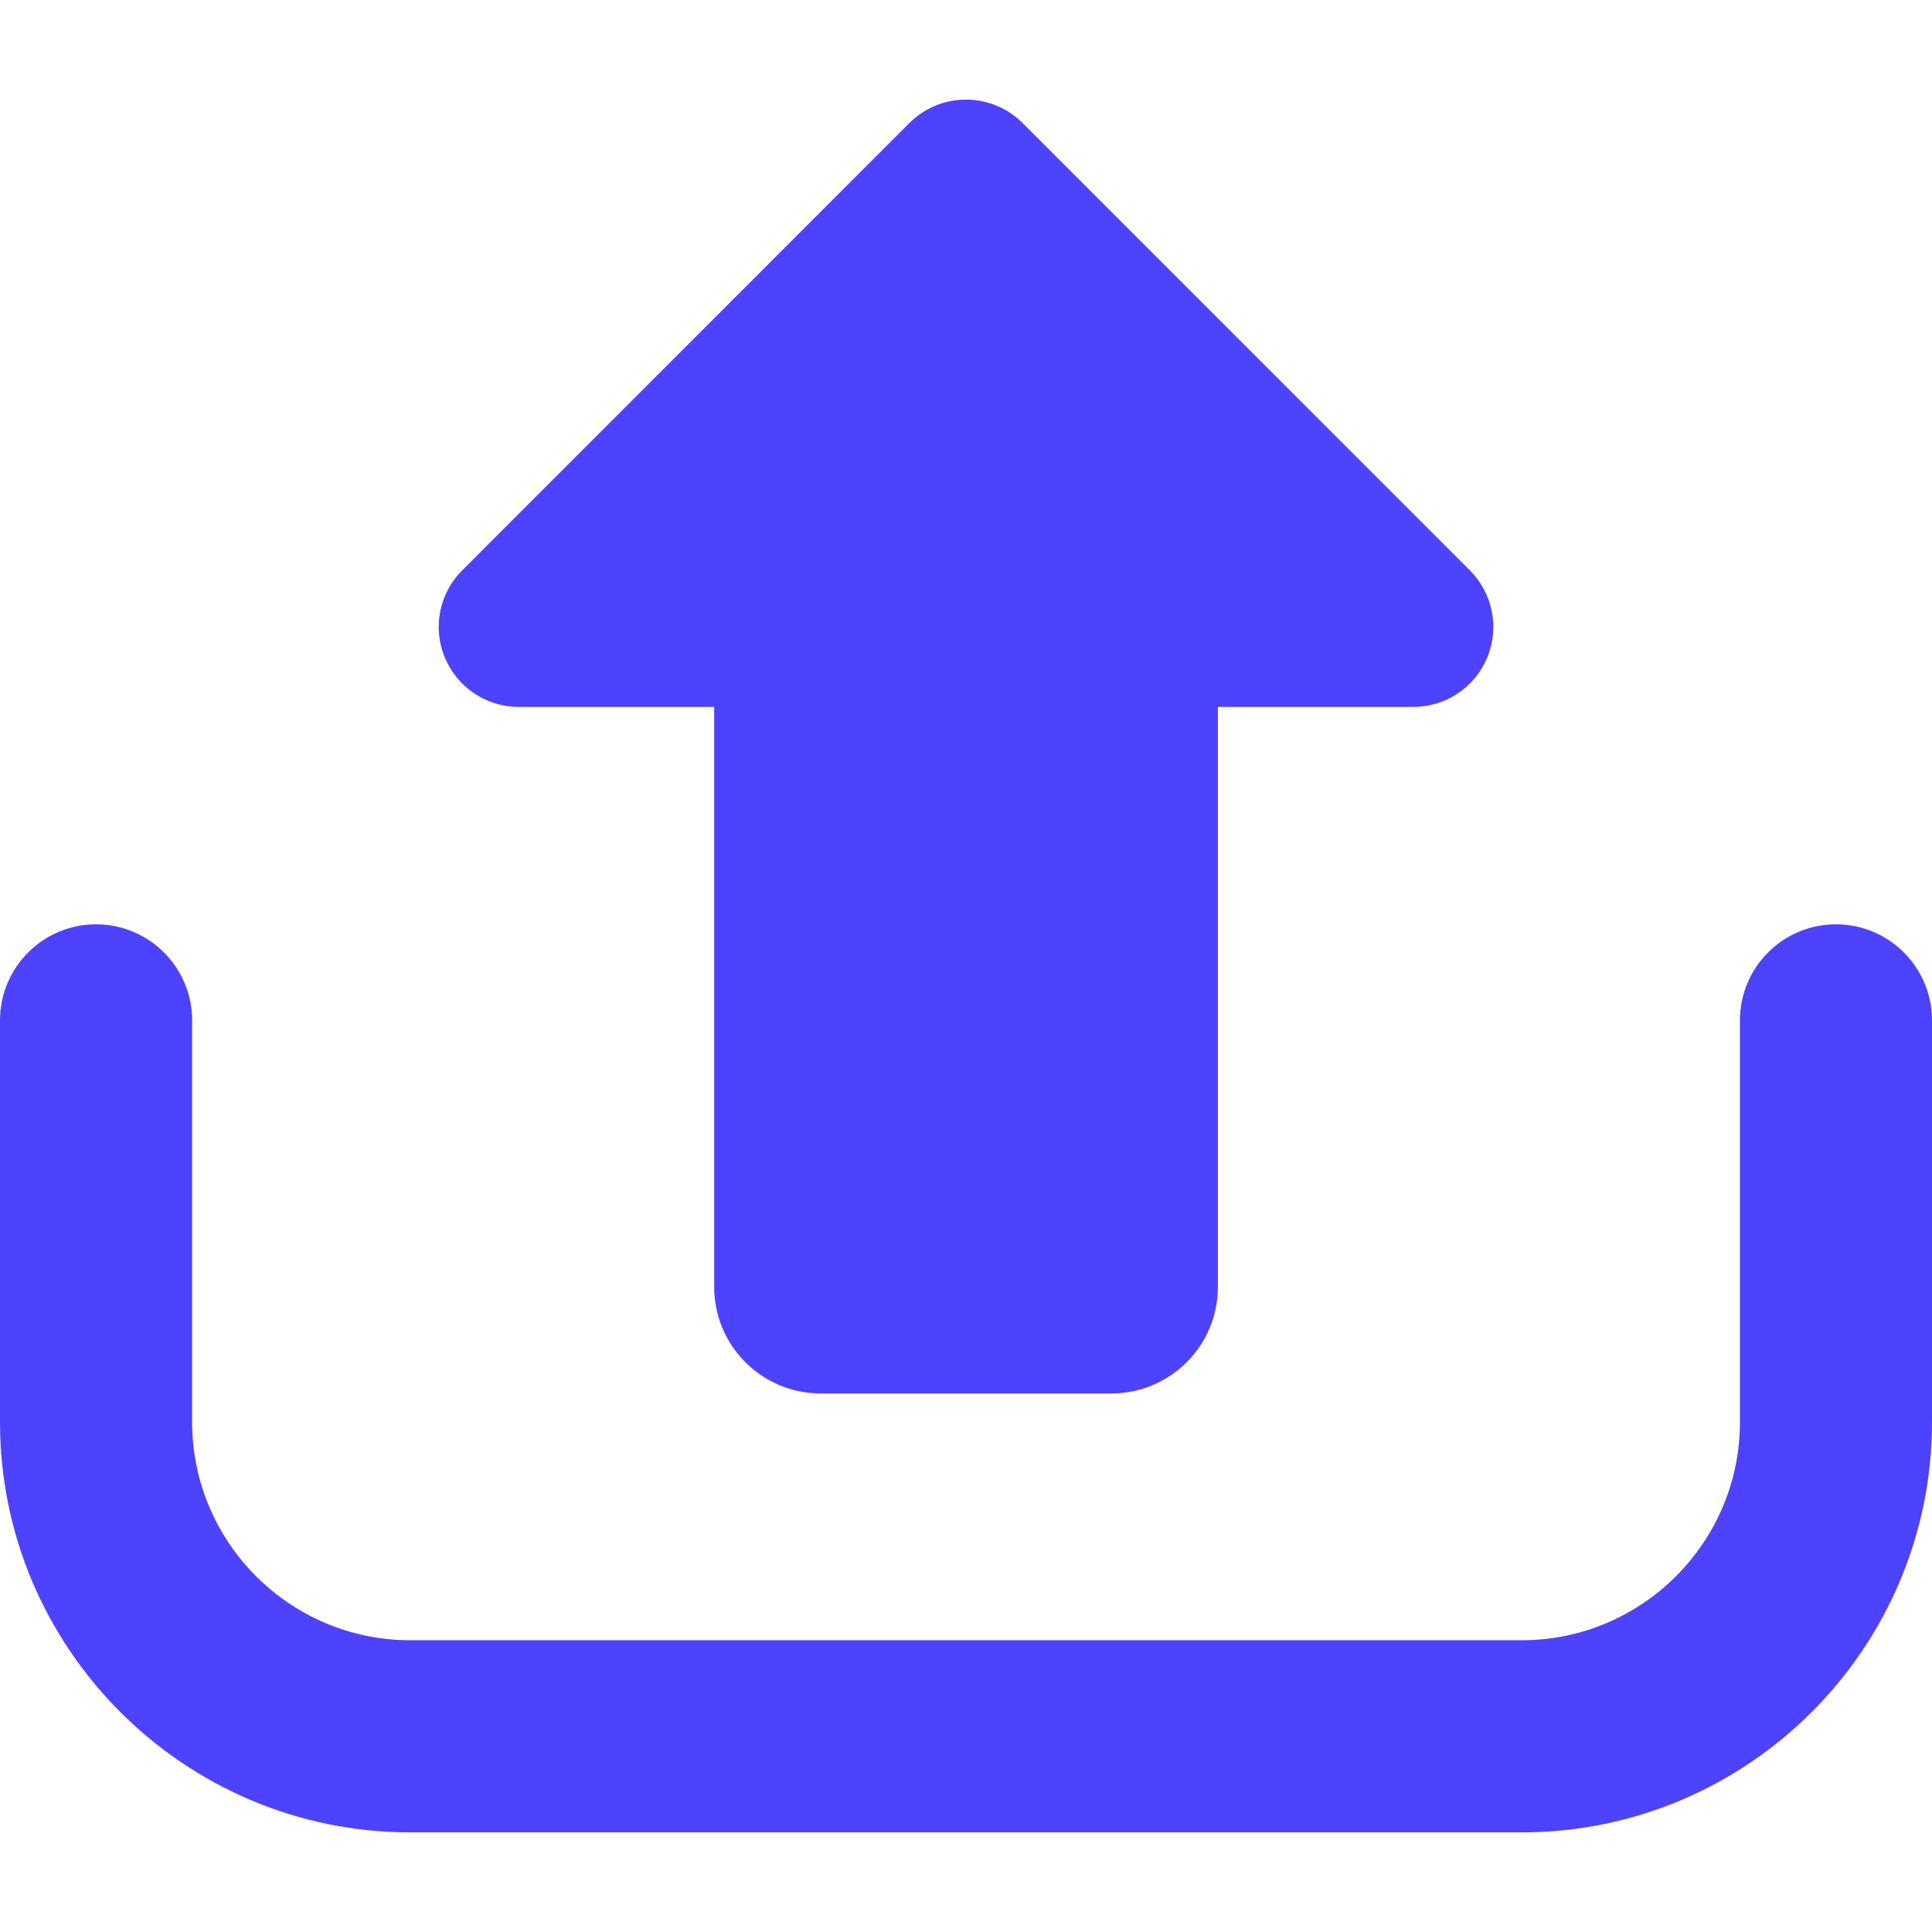
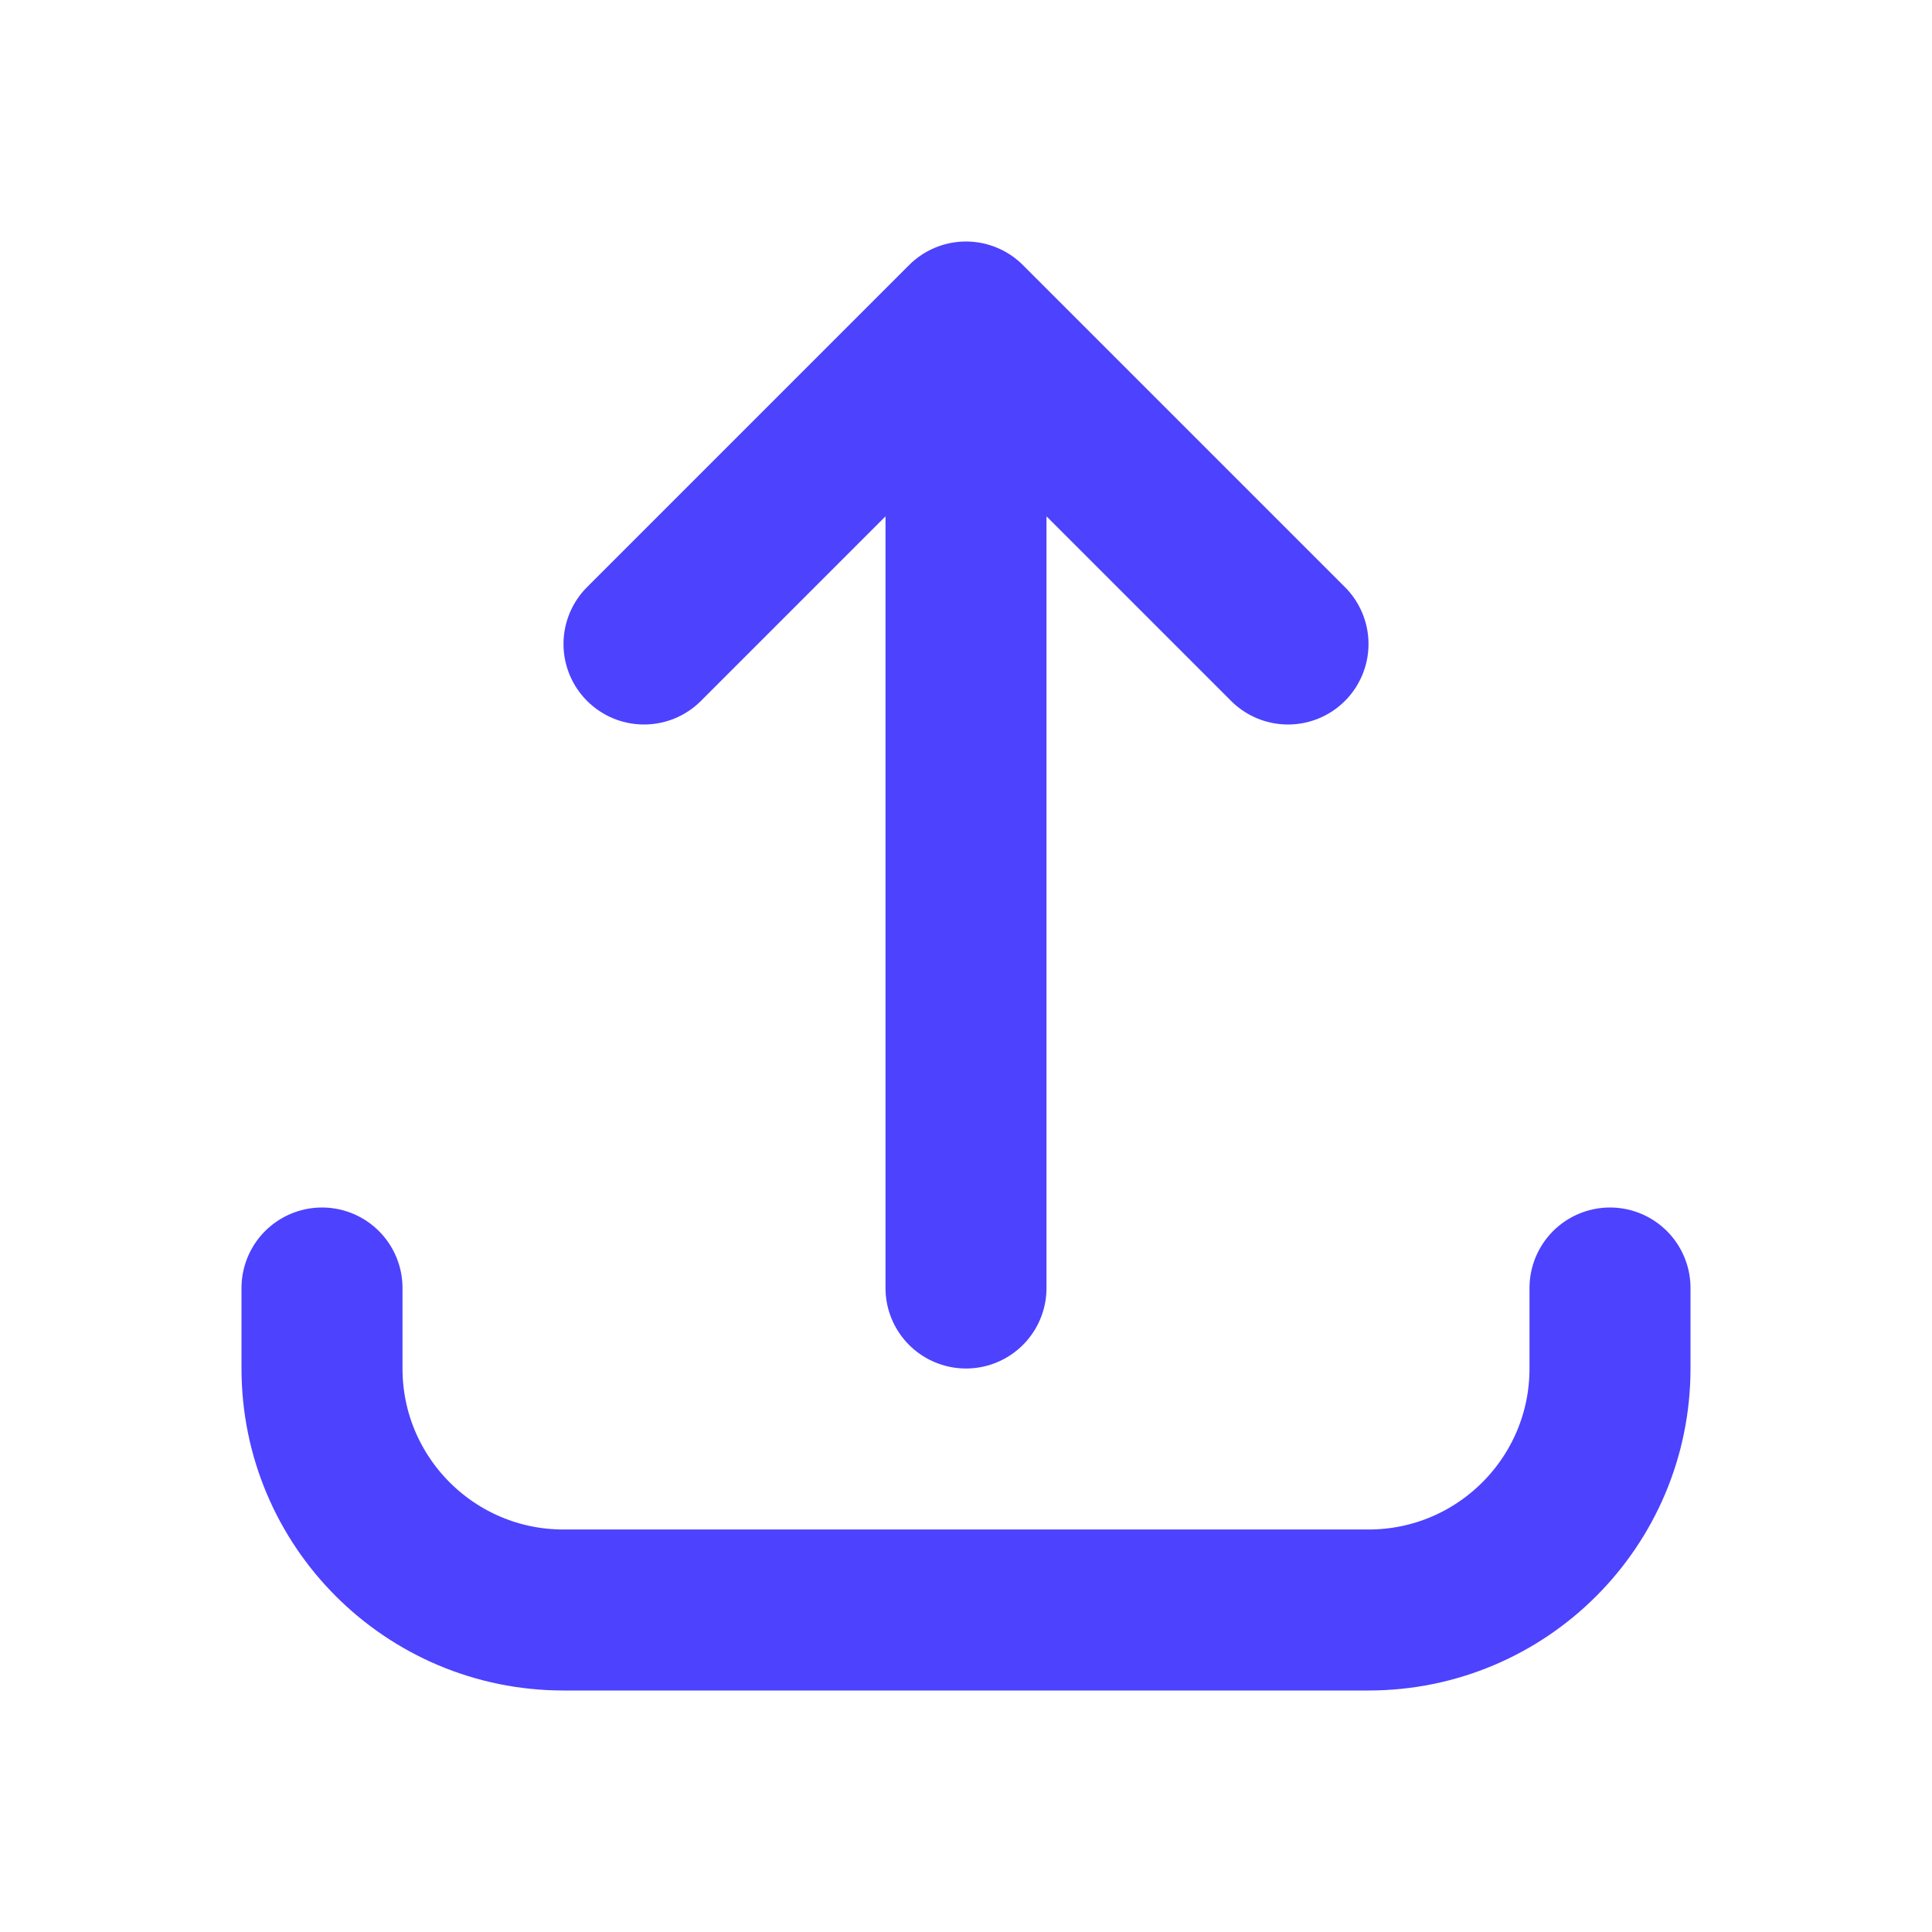
- <svg xmlns="http://www.w3.org/2000/svg" version="1.1" width="512" height="512" x="0" y="0" viewBox="0 0 459.904 459.904" style="enable-background:new 0 0 512 512" xml:space="preserve" class="">
-   <g>
-     <g>
-       <g>
-         <path d="M123.465,168.28h46.543v138.07c0,14.008,11.358,25.352,25.352,25.352h69.2c13.993,0,25.352-11.343,25.352-25.352V168.28    h46.527c7.708,0,14.637-4.641,17.601-11.764c2.933-7.094,1.301-15.295-4.145-20.741L243.413,29.28    c-7.437-7.422-19.485-7.422-26.938,0L110.011,135.775c-5.447,5.446-7.079,13.633-4.13,20.741    C108.843,163.625,115.757,168.28,123.465,168.28z" fill="#4d42fe" data-original="#000000" style="" class="" />
-       </g>
-       <g>
-         <path d="M437.036,220.029c-12.617,0-22.852,10.237-22.852,22.867v95.615c0,28.643-23.317,51.944-51.961,51.944H97.679    c-28.644,0-51.945-23.301-51.945-51.944v-95.615c0-12.63-10.251-22.867-22.867-22.867C10.236,220.029,0,230.266,0,242.897v95.615    c0,53.859,43.818,97.679,97.679,97.679h264.544c53.861,0,97.681-43.819,97.681-97.679v-95.615    C459.904,230.266,449.667,220.029,437.036,220.029z" fill="#4d42fe" data-original="#000000" style="" class="" />
-       </g>
-     </g>
-     <g>
- </g>
-     <g>
- </g>
-     <g>
- </g>
-     <g>
- </g>
-     <g>
- </g>
-     <g>
- </g>
-     <g>
- </g>
-     <g>
- </g>
-     <g>
- </g>
-     <g>
- </g>
-     <g>
- </g>
-     <g>
- </g>
-     <g>
- </g>
-     <g>
- </g>
-     <g>
- </g>
-   </g>
+ <svg xmlns="http://www.w3.org/2000/svg" class="h-6 w-6" fill="none" viewBox="0 0 24 24" stroke="#4d42fe">
+   <path stroke-linecap="round" stroke-linejoin="round" stroke-width="2" d="M4 16v1a3 3 0 003 3h10a3 3 0 003-3v-1m-4-8l-4-4m0 0L8 8m4-4v12" />
</svg>
